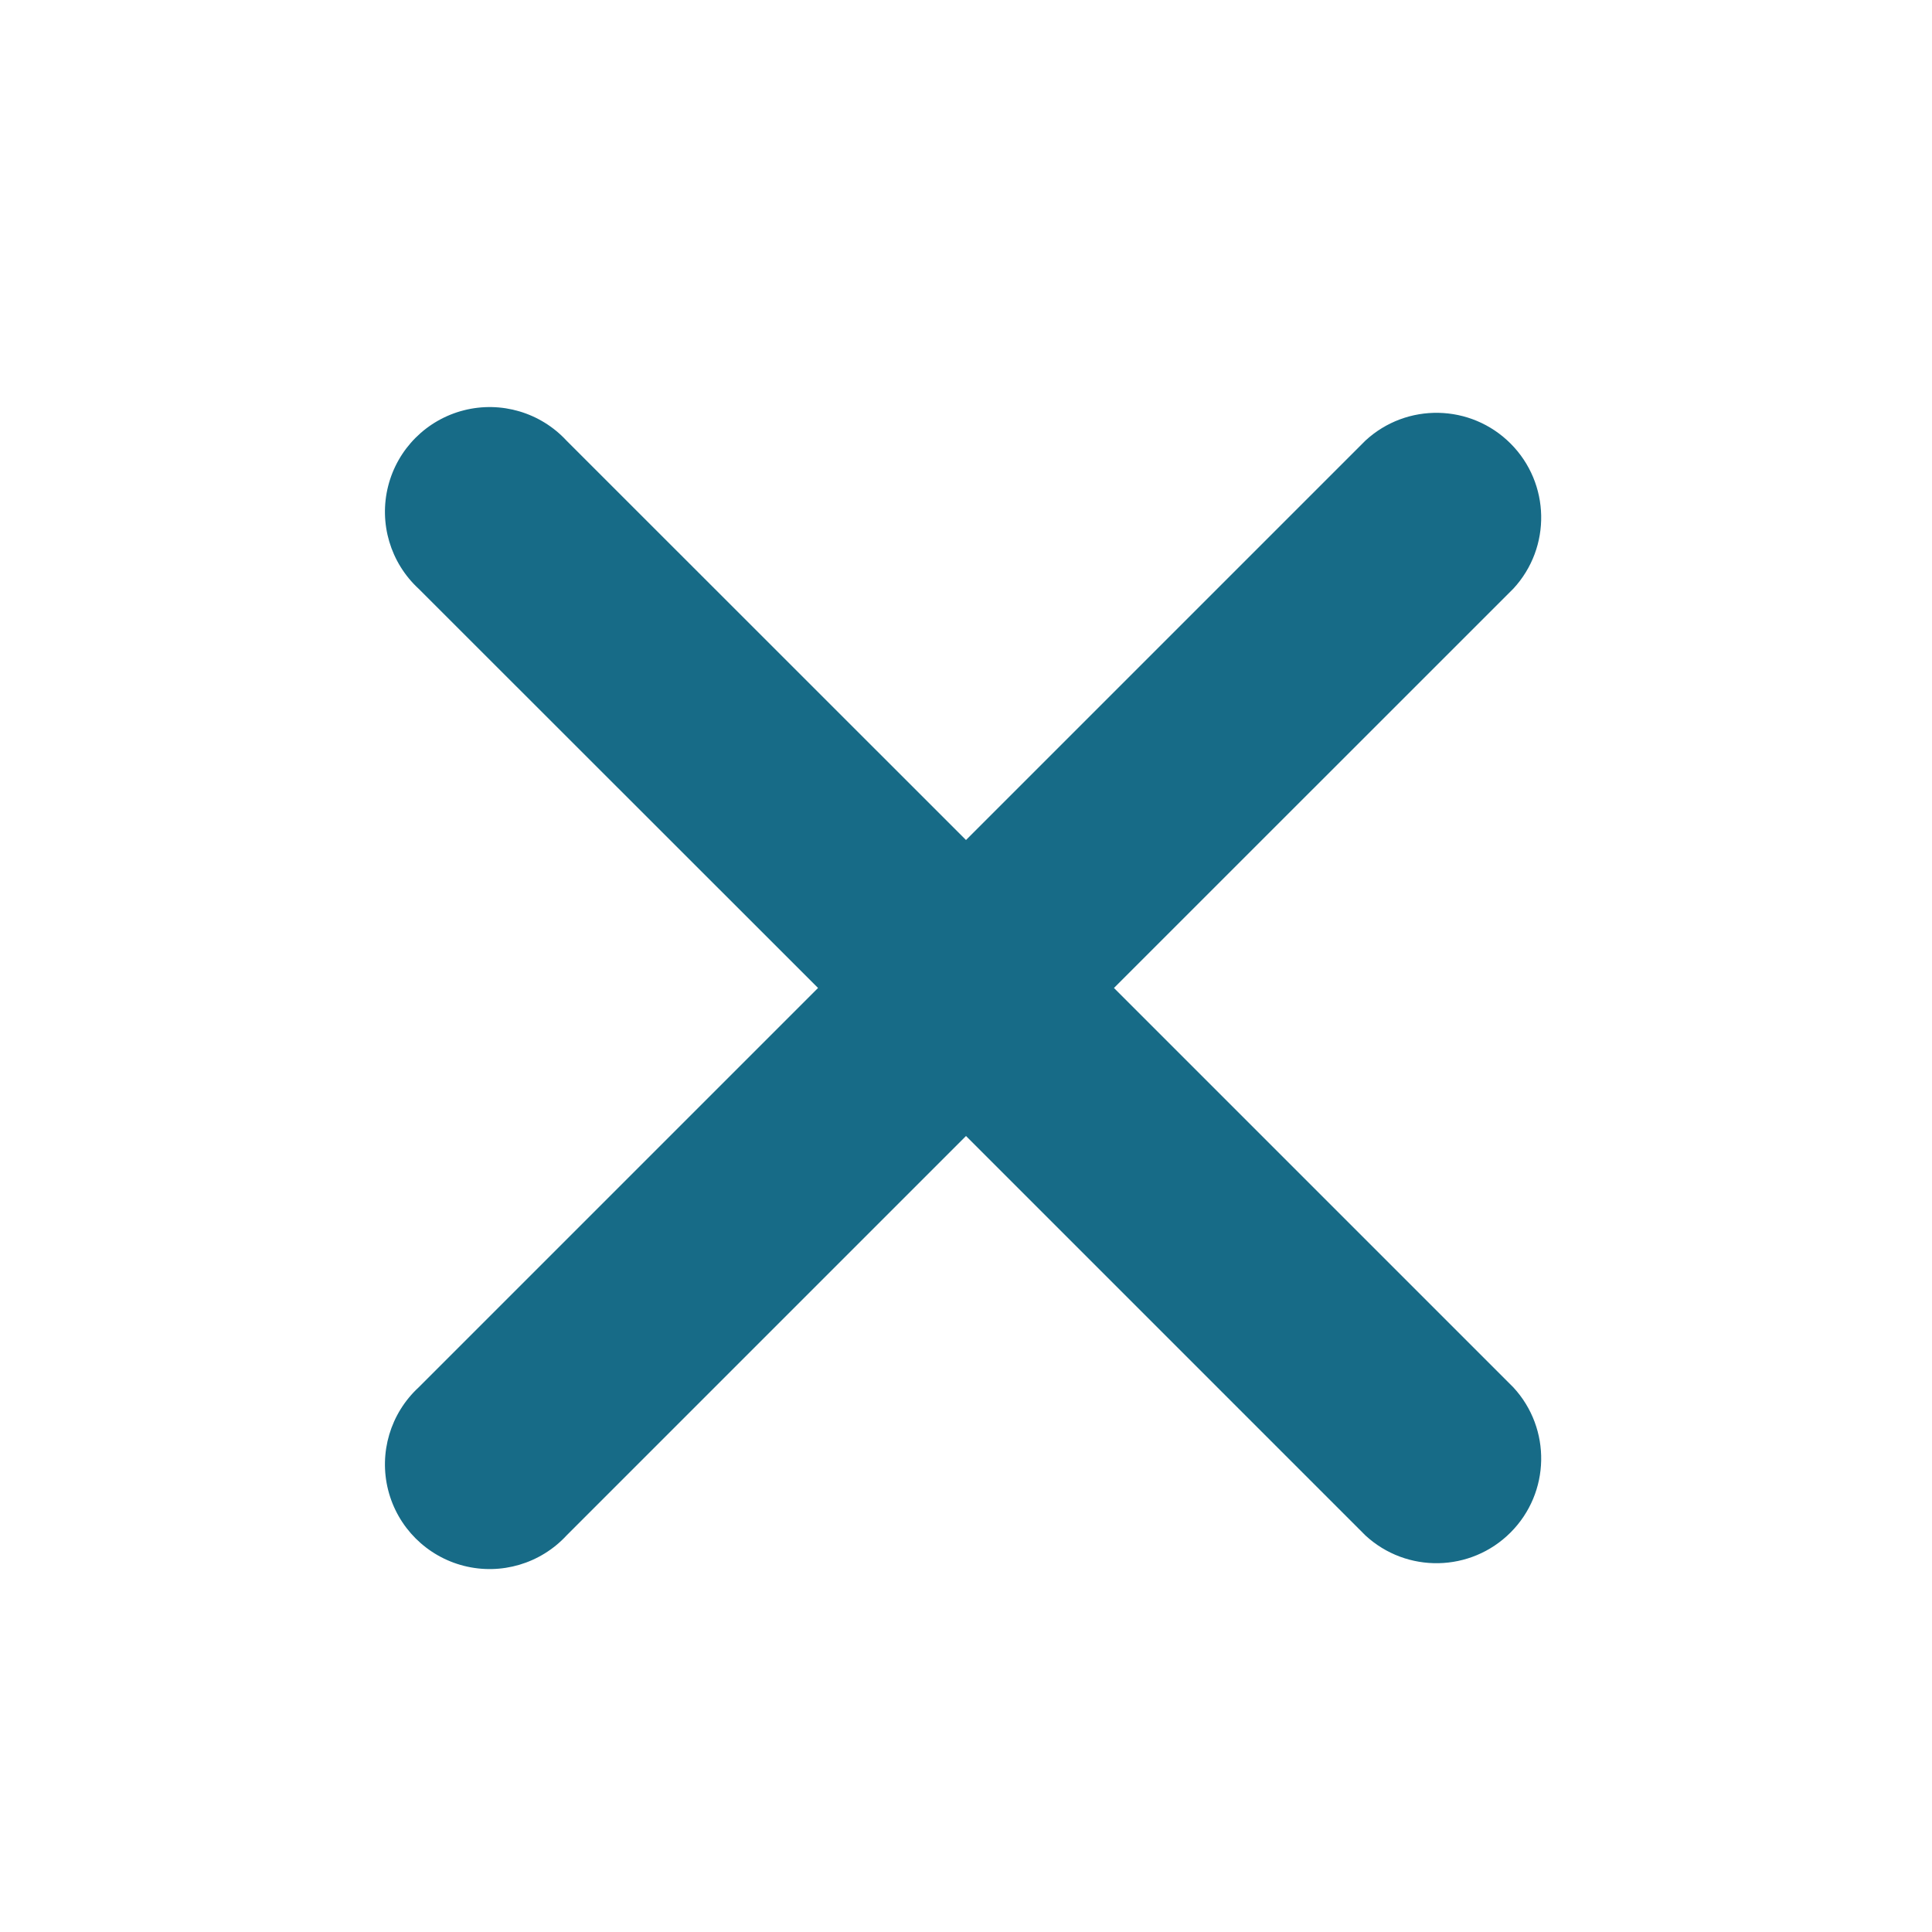
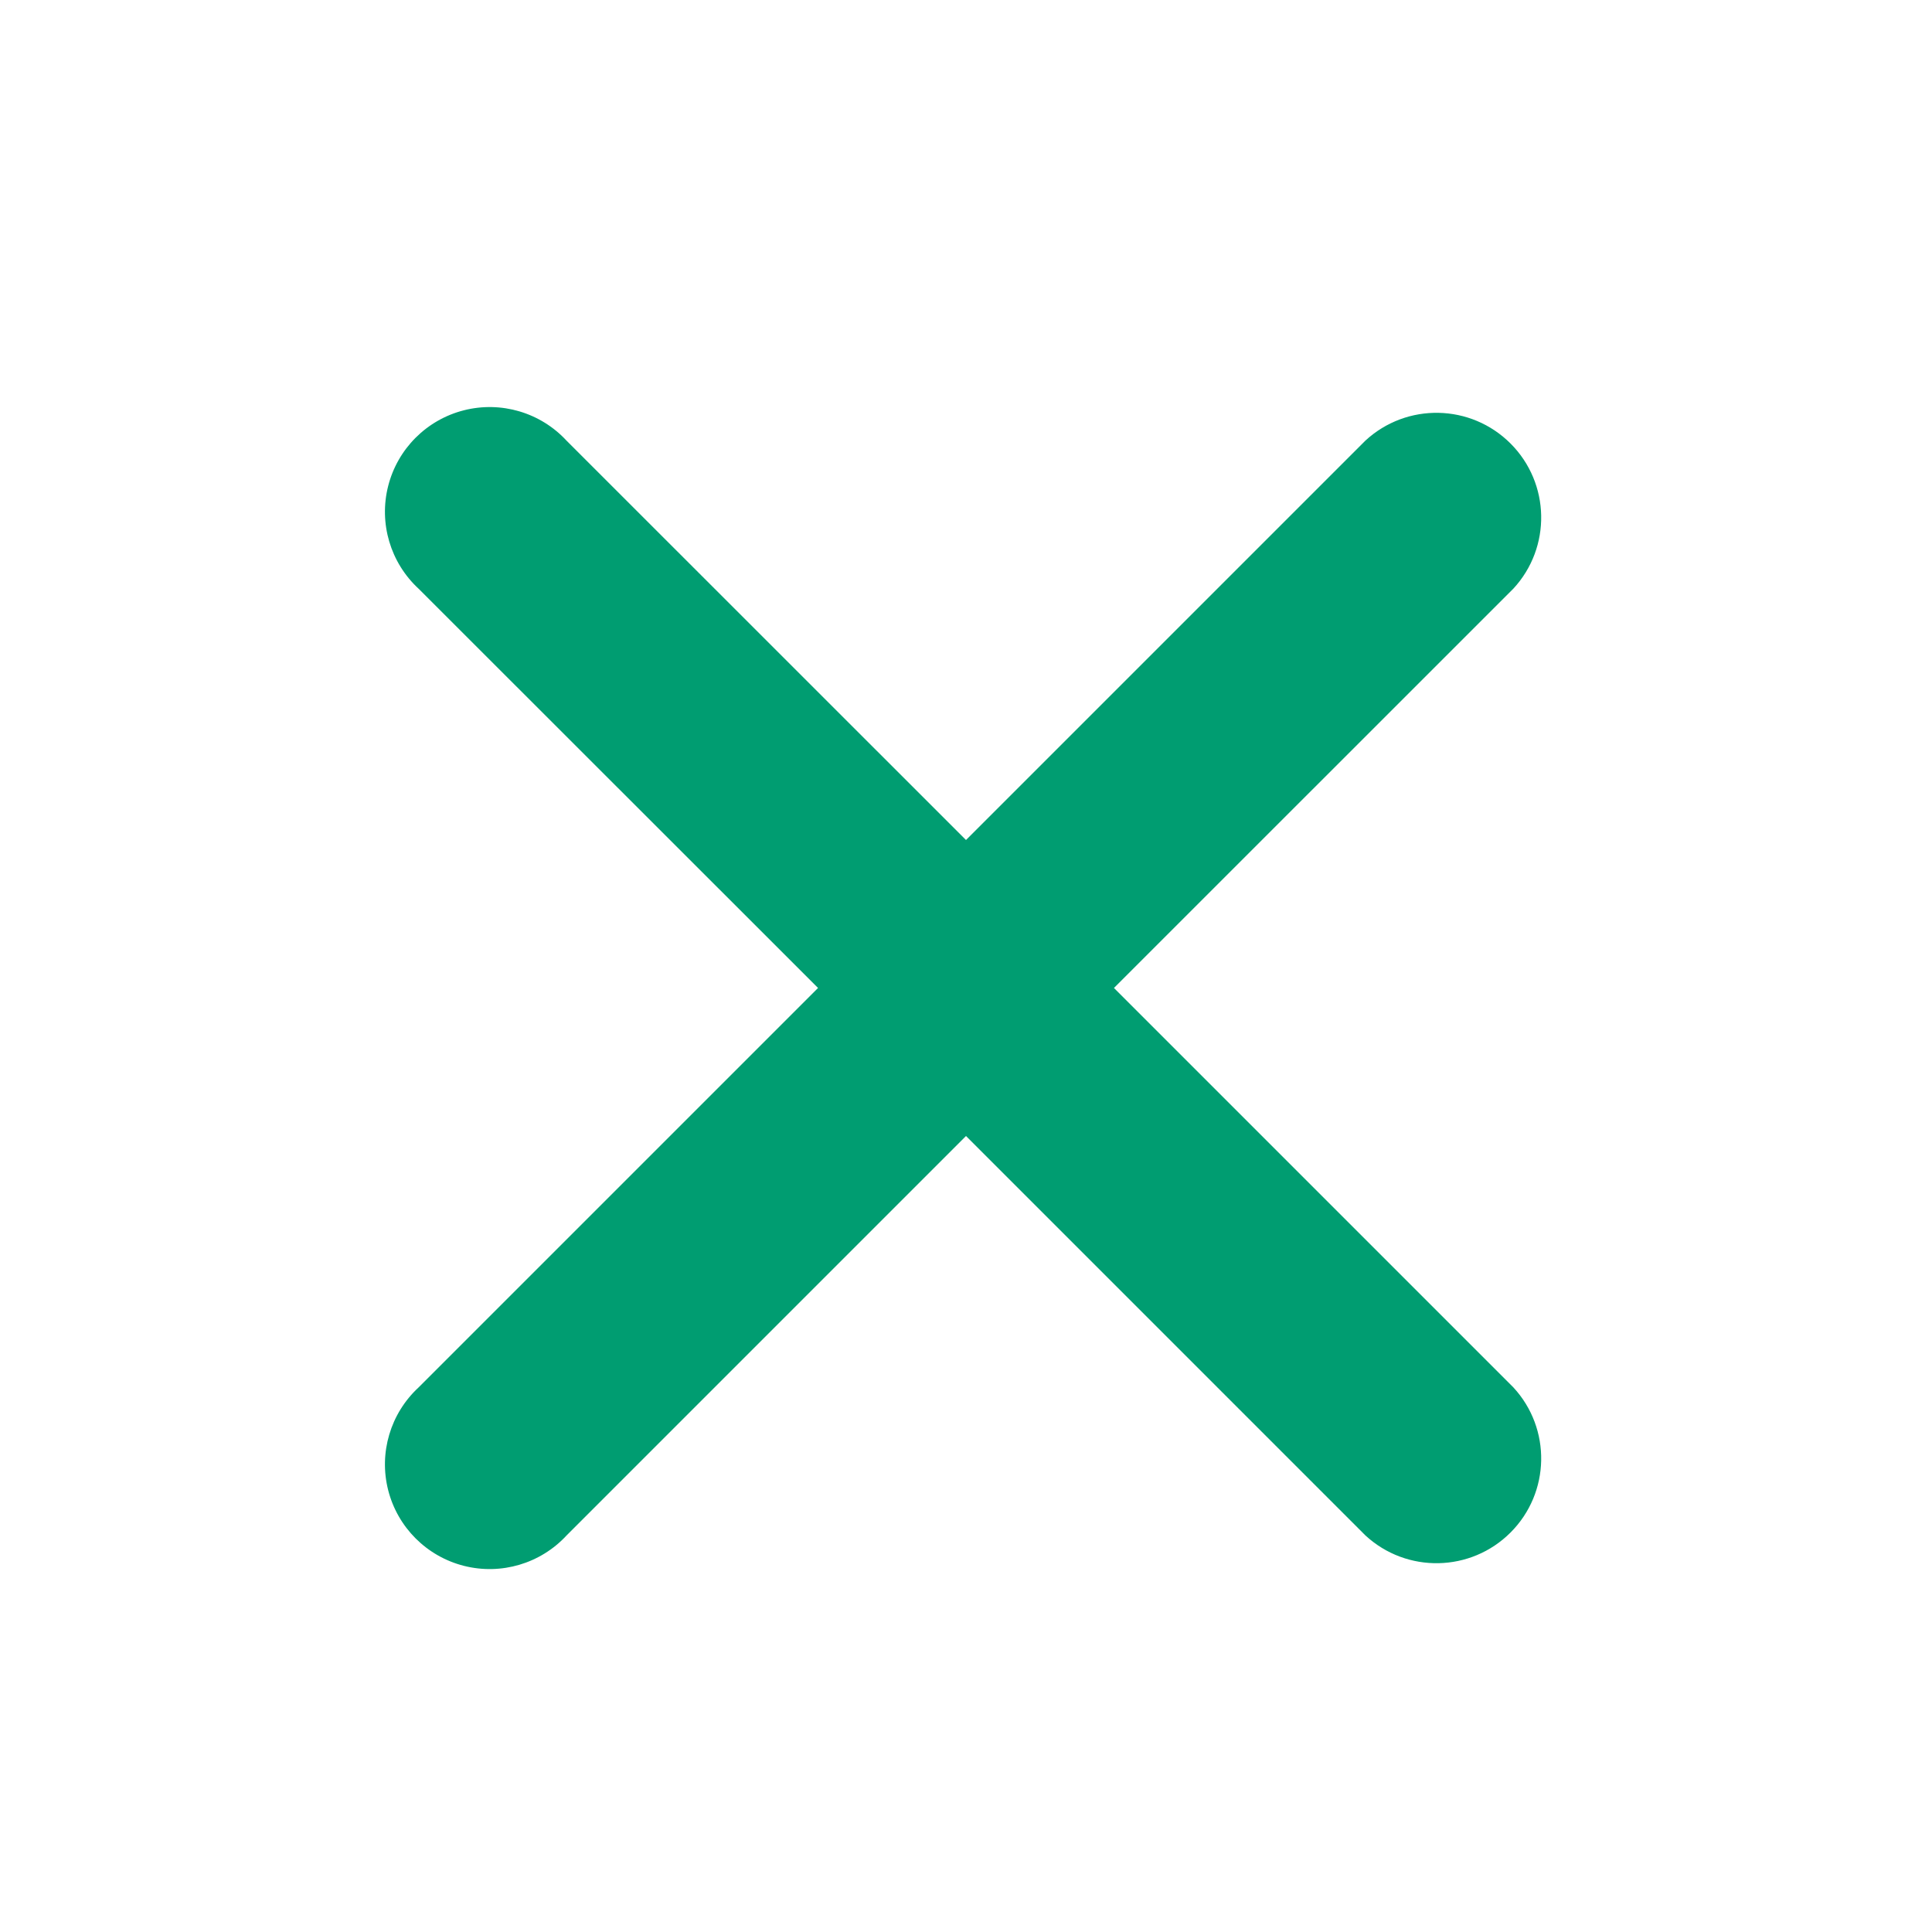
- <svg xmlns="http://www.w3.org/2000/svg" fill="#176B87" width="800px" height="800px" viewBox="-3.5 0 19 19" class="cf-icon-svg">
+ <svg xmlns="http://www.w3.org/2000/svg" fill="#009D71" width="800px" height="800px" viewBox="-3.5 0 19 19" class="cf-icon-svg">
  <path d="M11.383 13.644A1.03 1.03 0 0 1 9.928 15.1L6 11.172 2.072 15.1a1.03 1.03 0 1 1-1.455-1.456l3.928-3.928L.617 5.79a1.03 1.03 0 1 1 1.455-1.456L6 8.261l3.928-3.928a1.03 1.03 0 0 1 1.455 1.456L7.455 9.716z" />
</svg>
